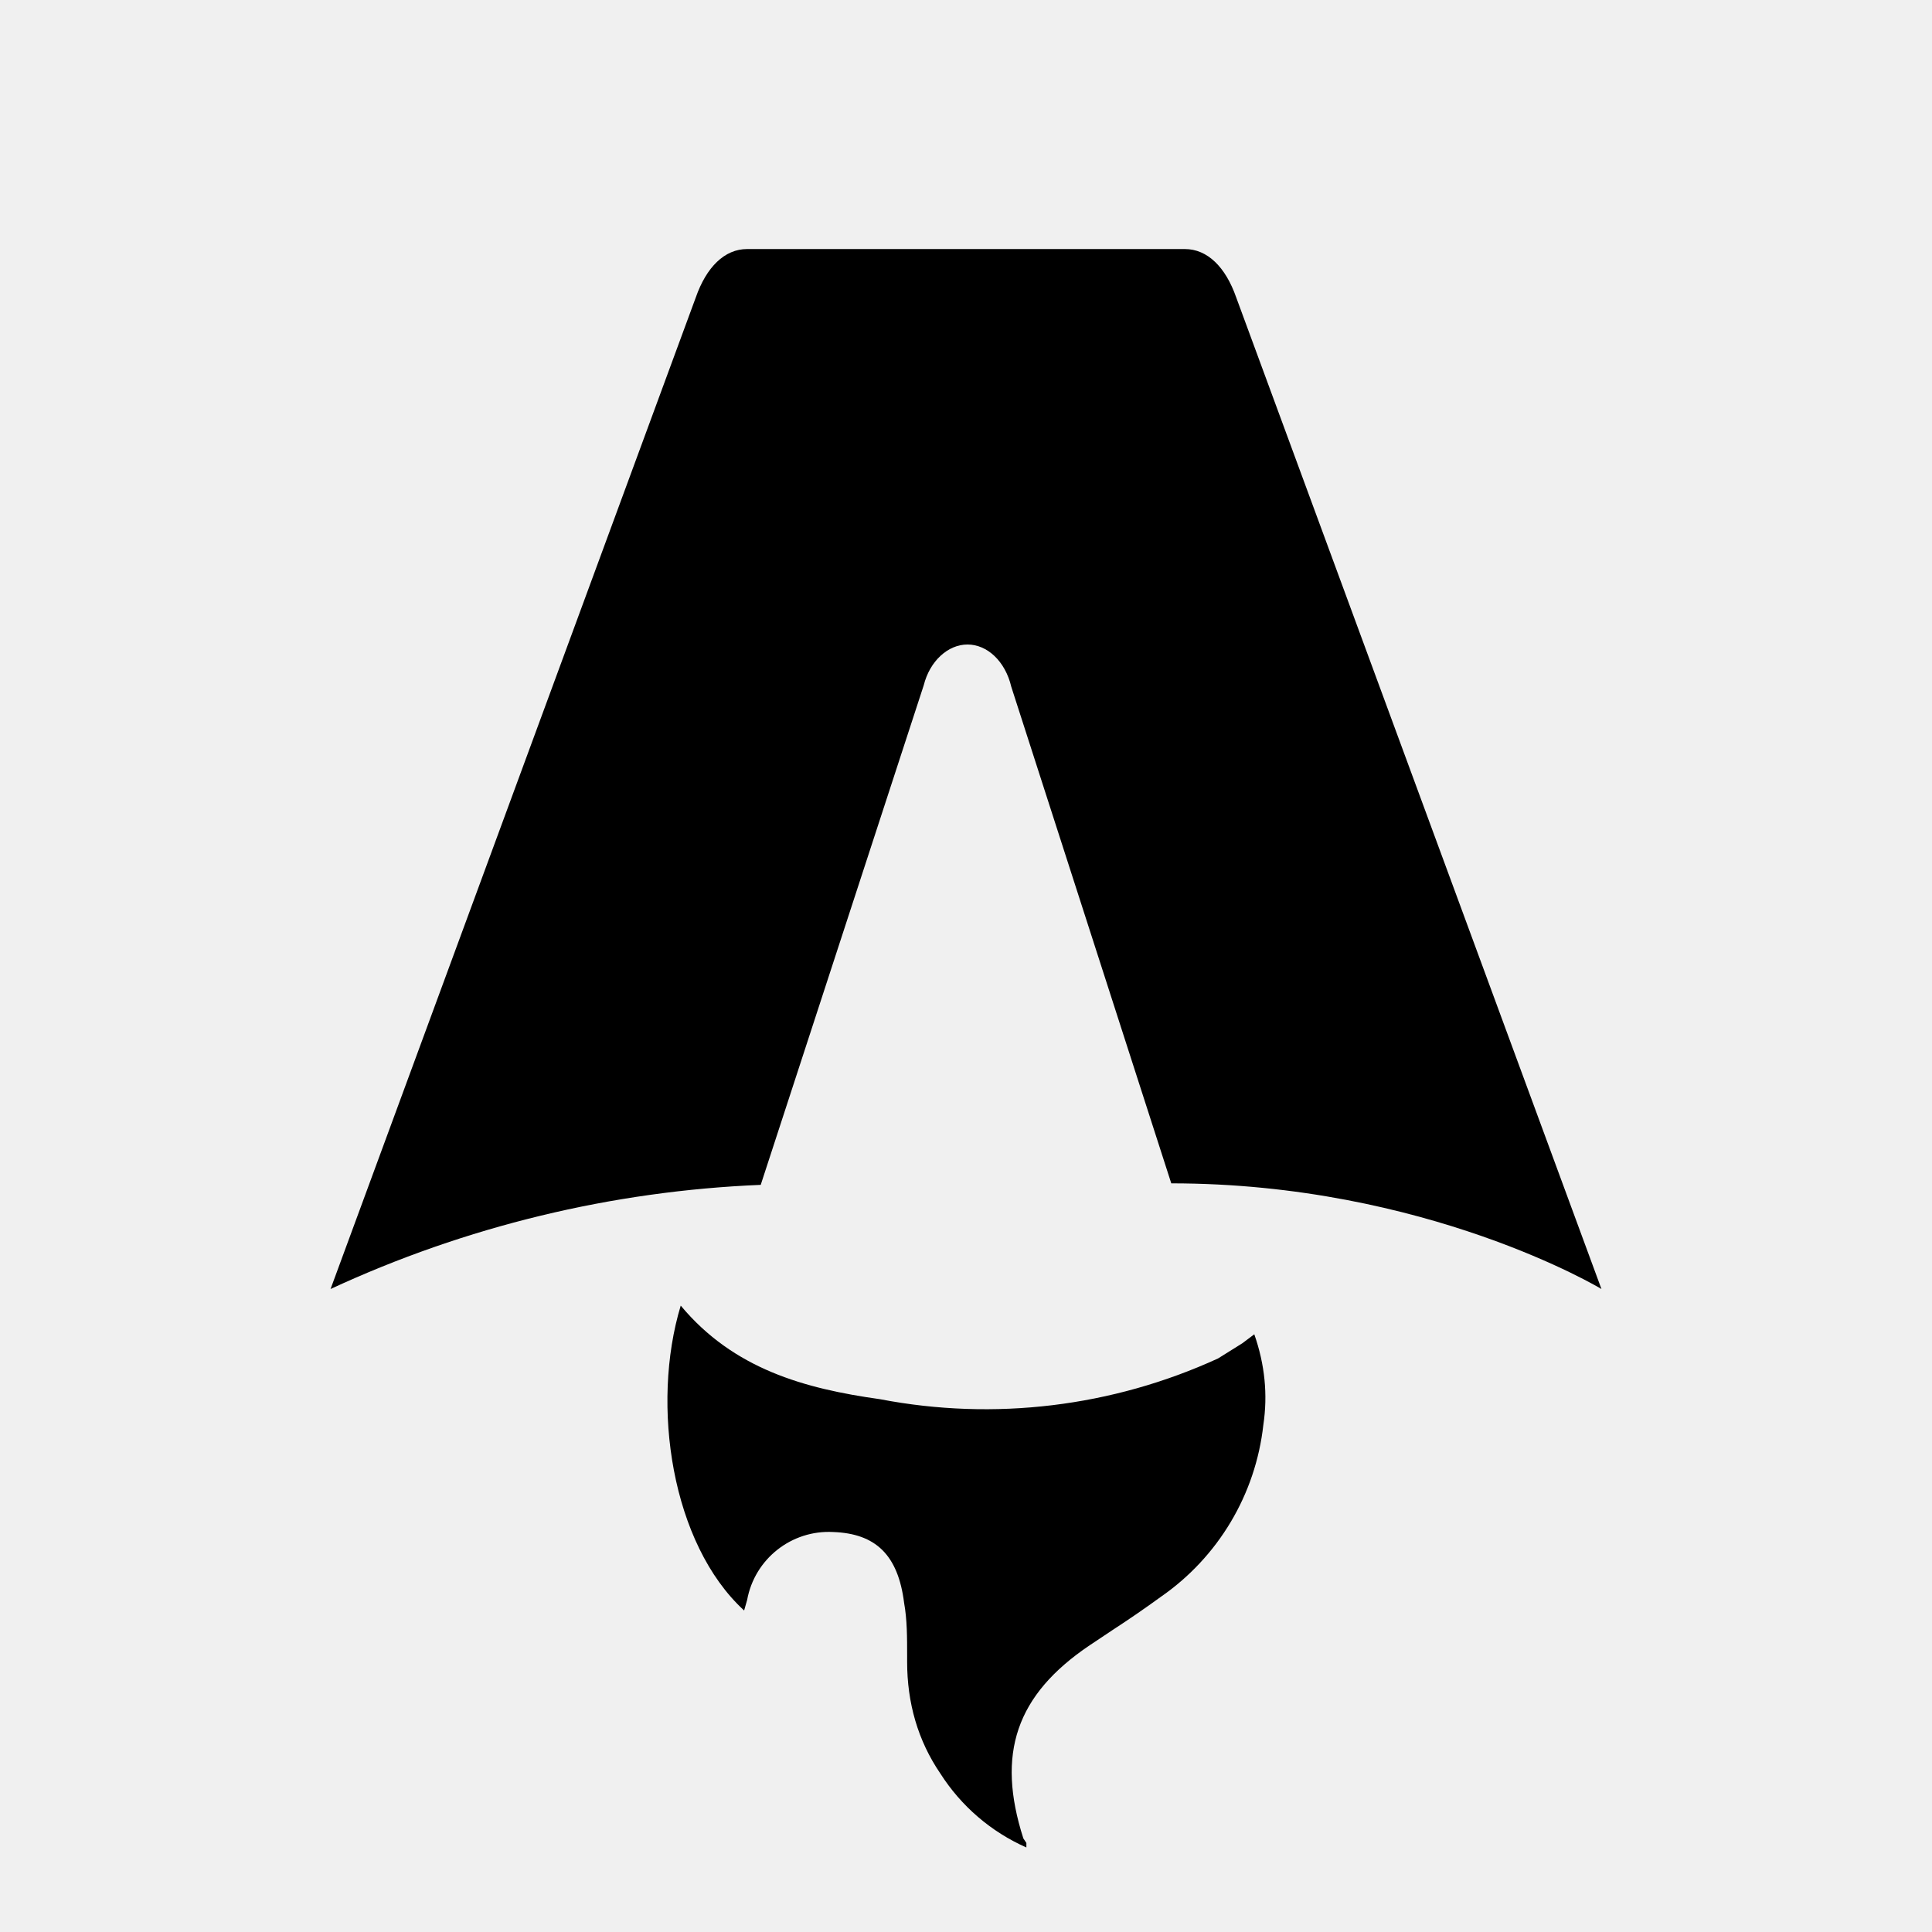
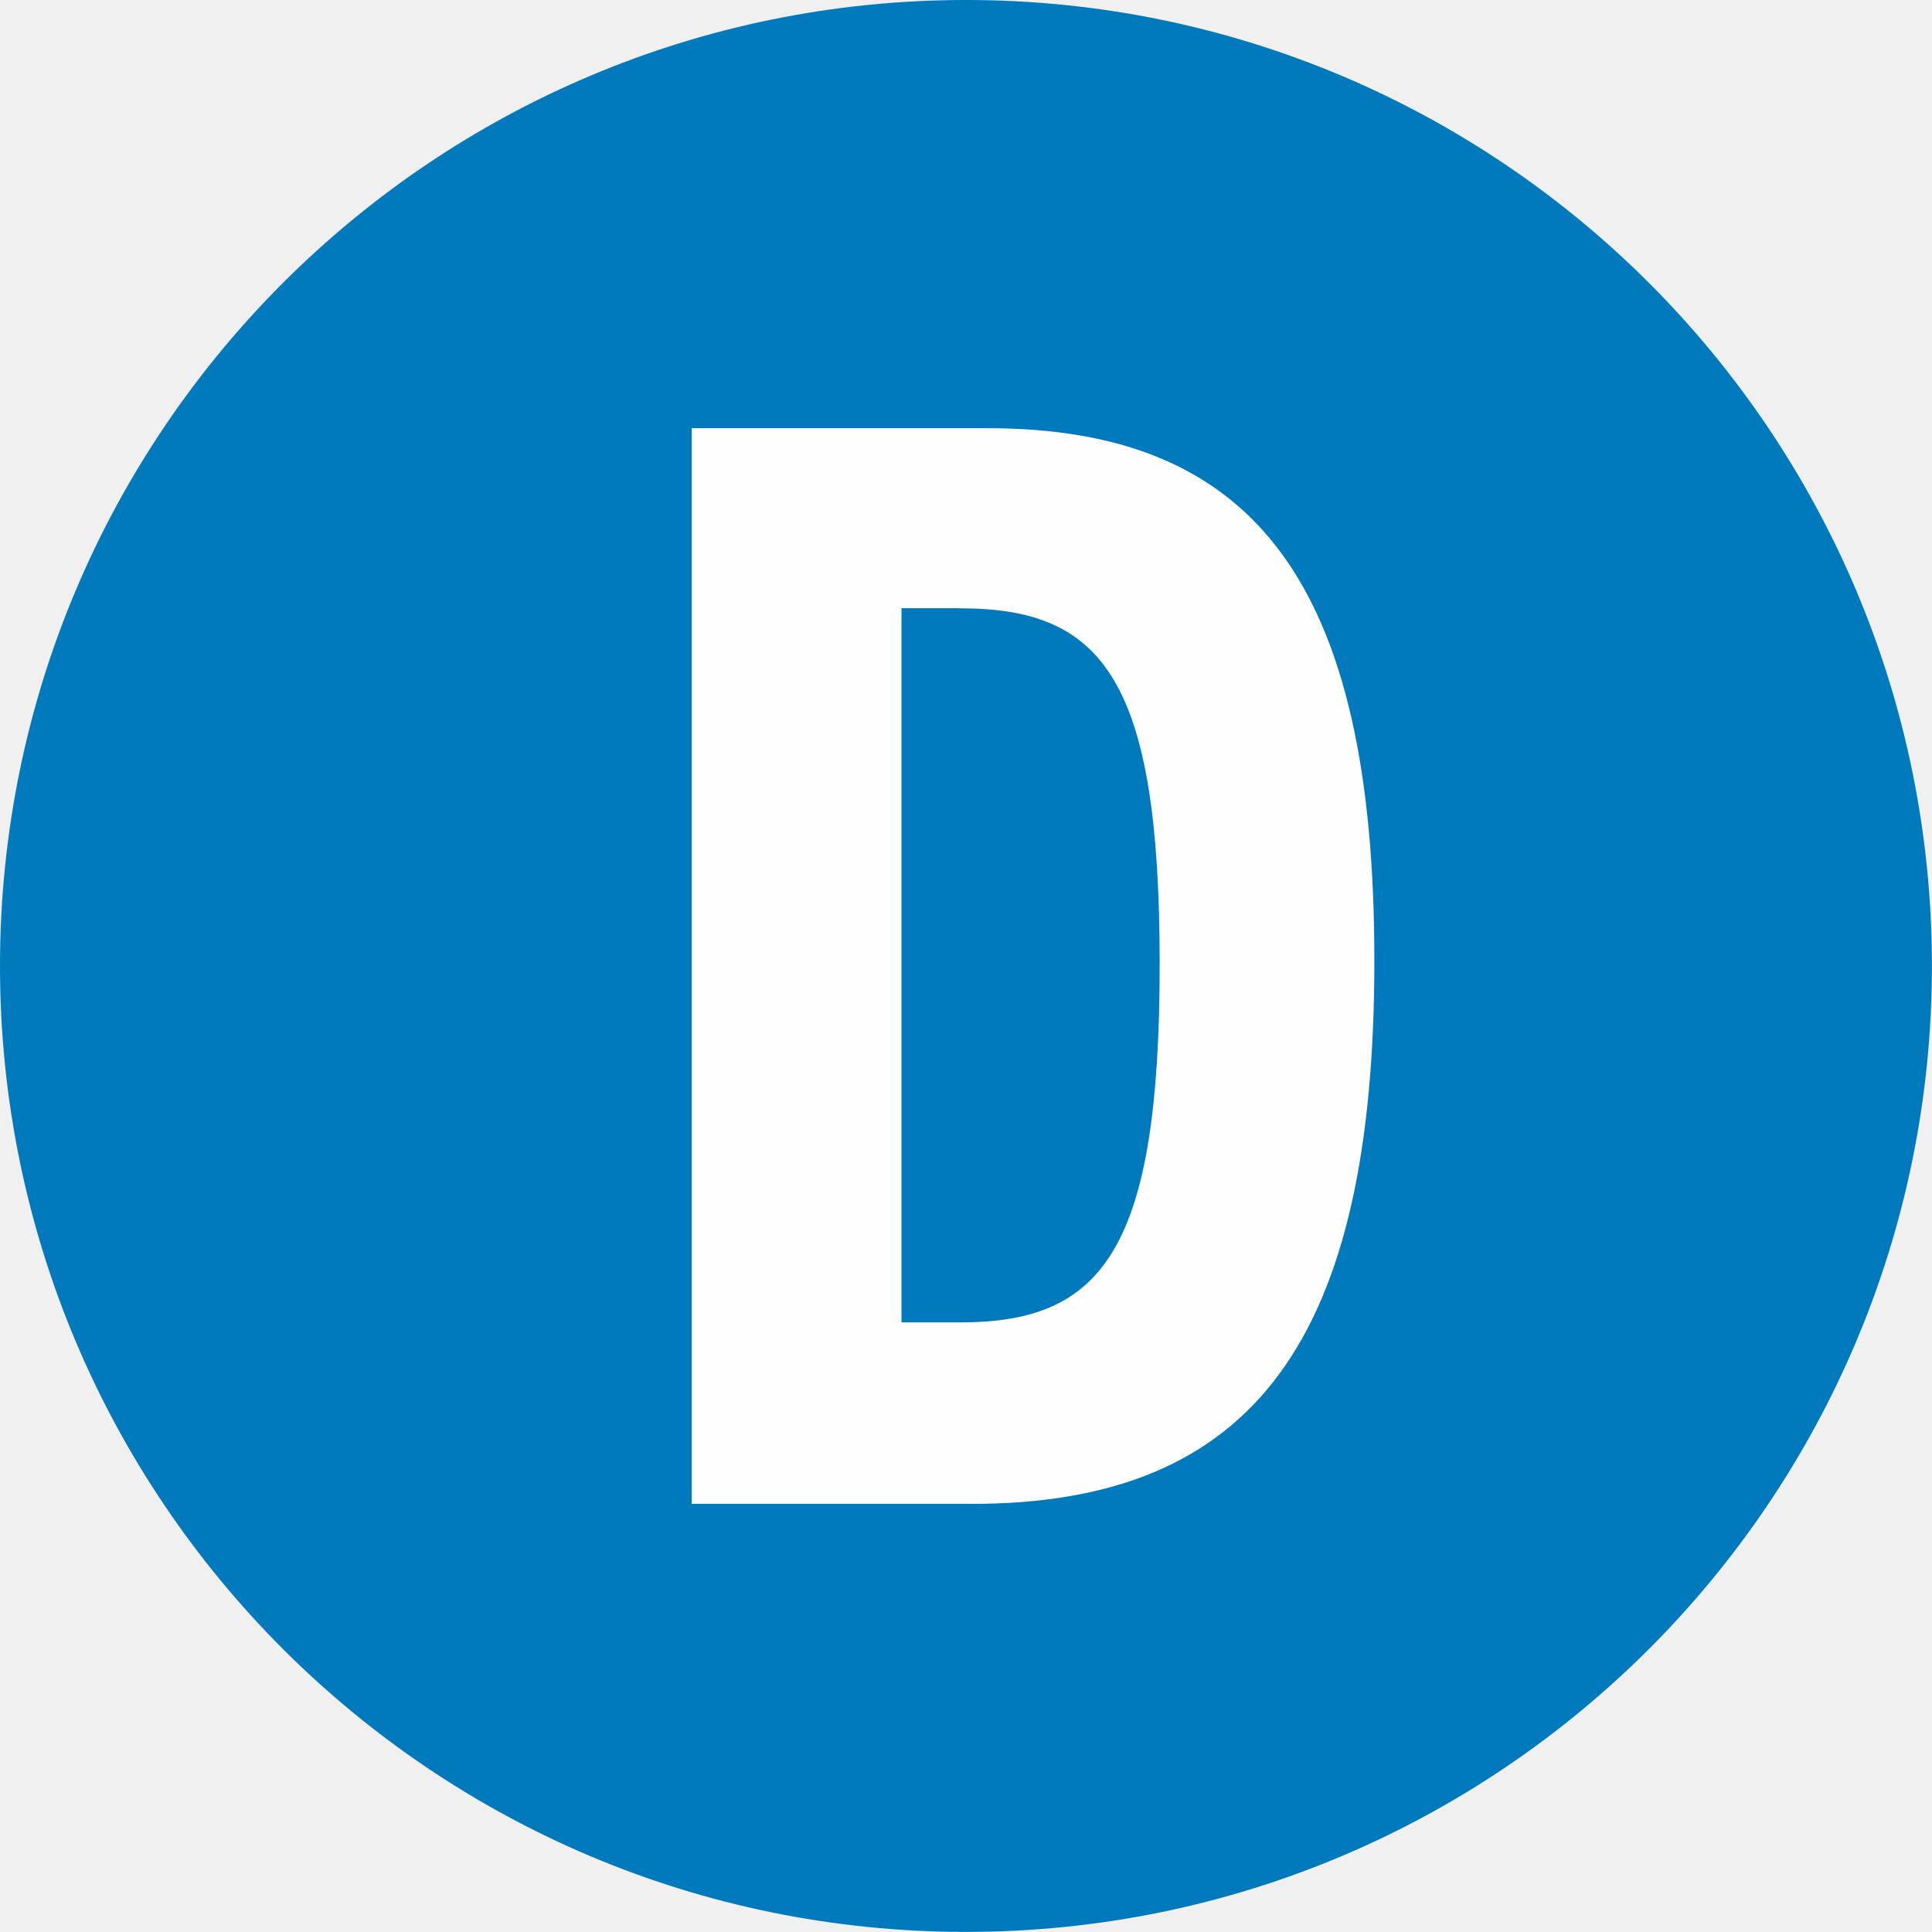
- <svg xmlns="http://www.w3.org/2000/svg" fill="none" viewBox="0 0 128 128">
-   <path d="M50.4 78.5a75.1 75.1 0 0 0-28.5 6.9l24.2-65.7c.7-2 1.9-3.2 3.4-3.2h29c1.5 0 2.7 1.2 3.4 3.2l24.2 65.7s-11.6-7-28.5-7L67 45.5c-.4-1.7-1.6-2.8-2.9-2.8-1.3 0-2.5 1.1-2.9 2.7L50.4 78.5Zm-1.1 28.2Zm-4.2-20.2c-2 6.6-.6 15.8 4.2 20.2a17.5 17.5 0 0 1 .2-.7 5.5 5.5 0 0 1 5.7-4.5c2.8.1 4.3 1.5 4.7 4.7.2 1.1.2 2.3.2 3.5v.4c0 2.7.7 5.2 2.2 7.4a13 13 0 0 0 5.7 4.9v-.3l-.2-.3c-1.8-5.6-.5-9.5 4.4-12.8l1.5-1a73 73 0 0 0 3.2-2.2 16 16 0 0 0 6.8-11.4c.3-2 .1-4-.6-6l-.8.6-1.6 1a37 37 0 0 1-22.4 2.7c-5-.7-9.7-2-13.2-6.2Z" />
-   <style>
-         path { fill: #000; }
-         @media (prefers-color-scheme: dark) {
-             path { fill: #FFF; }
-         }
-     </style>
+ <svg xmlns="http://www.w3.org/2000/svg" id="favicon" width="48.002" height="48.002" viewBox="0 0 48.002 48.002">
+   <path id="Fill-1" d="M48,24A24,24,0,1,1,24,0,24,24,0,0,1,48,24" transform="translate(0 0)" fill="#007ABD" fill-rule="evenodd" />
+   <path id="Fill-4" d="M29.876,40.909H22.912V14.184h7.353c6.691,0,9.609,3.929,9.609,13.226,0,9.376-2.956,13.5-10,13.5M29.6,18.657H28.125V36.4H29.6c3.54,0,4.94-1.829,4.94-8.909,0-7.041-1.4-8.831-4.94-8.831" transform="translate(-5.727 -3.545)" fill="#fefefe" fill-rule="evenodd" />
</svg>
